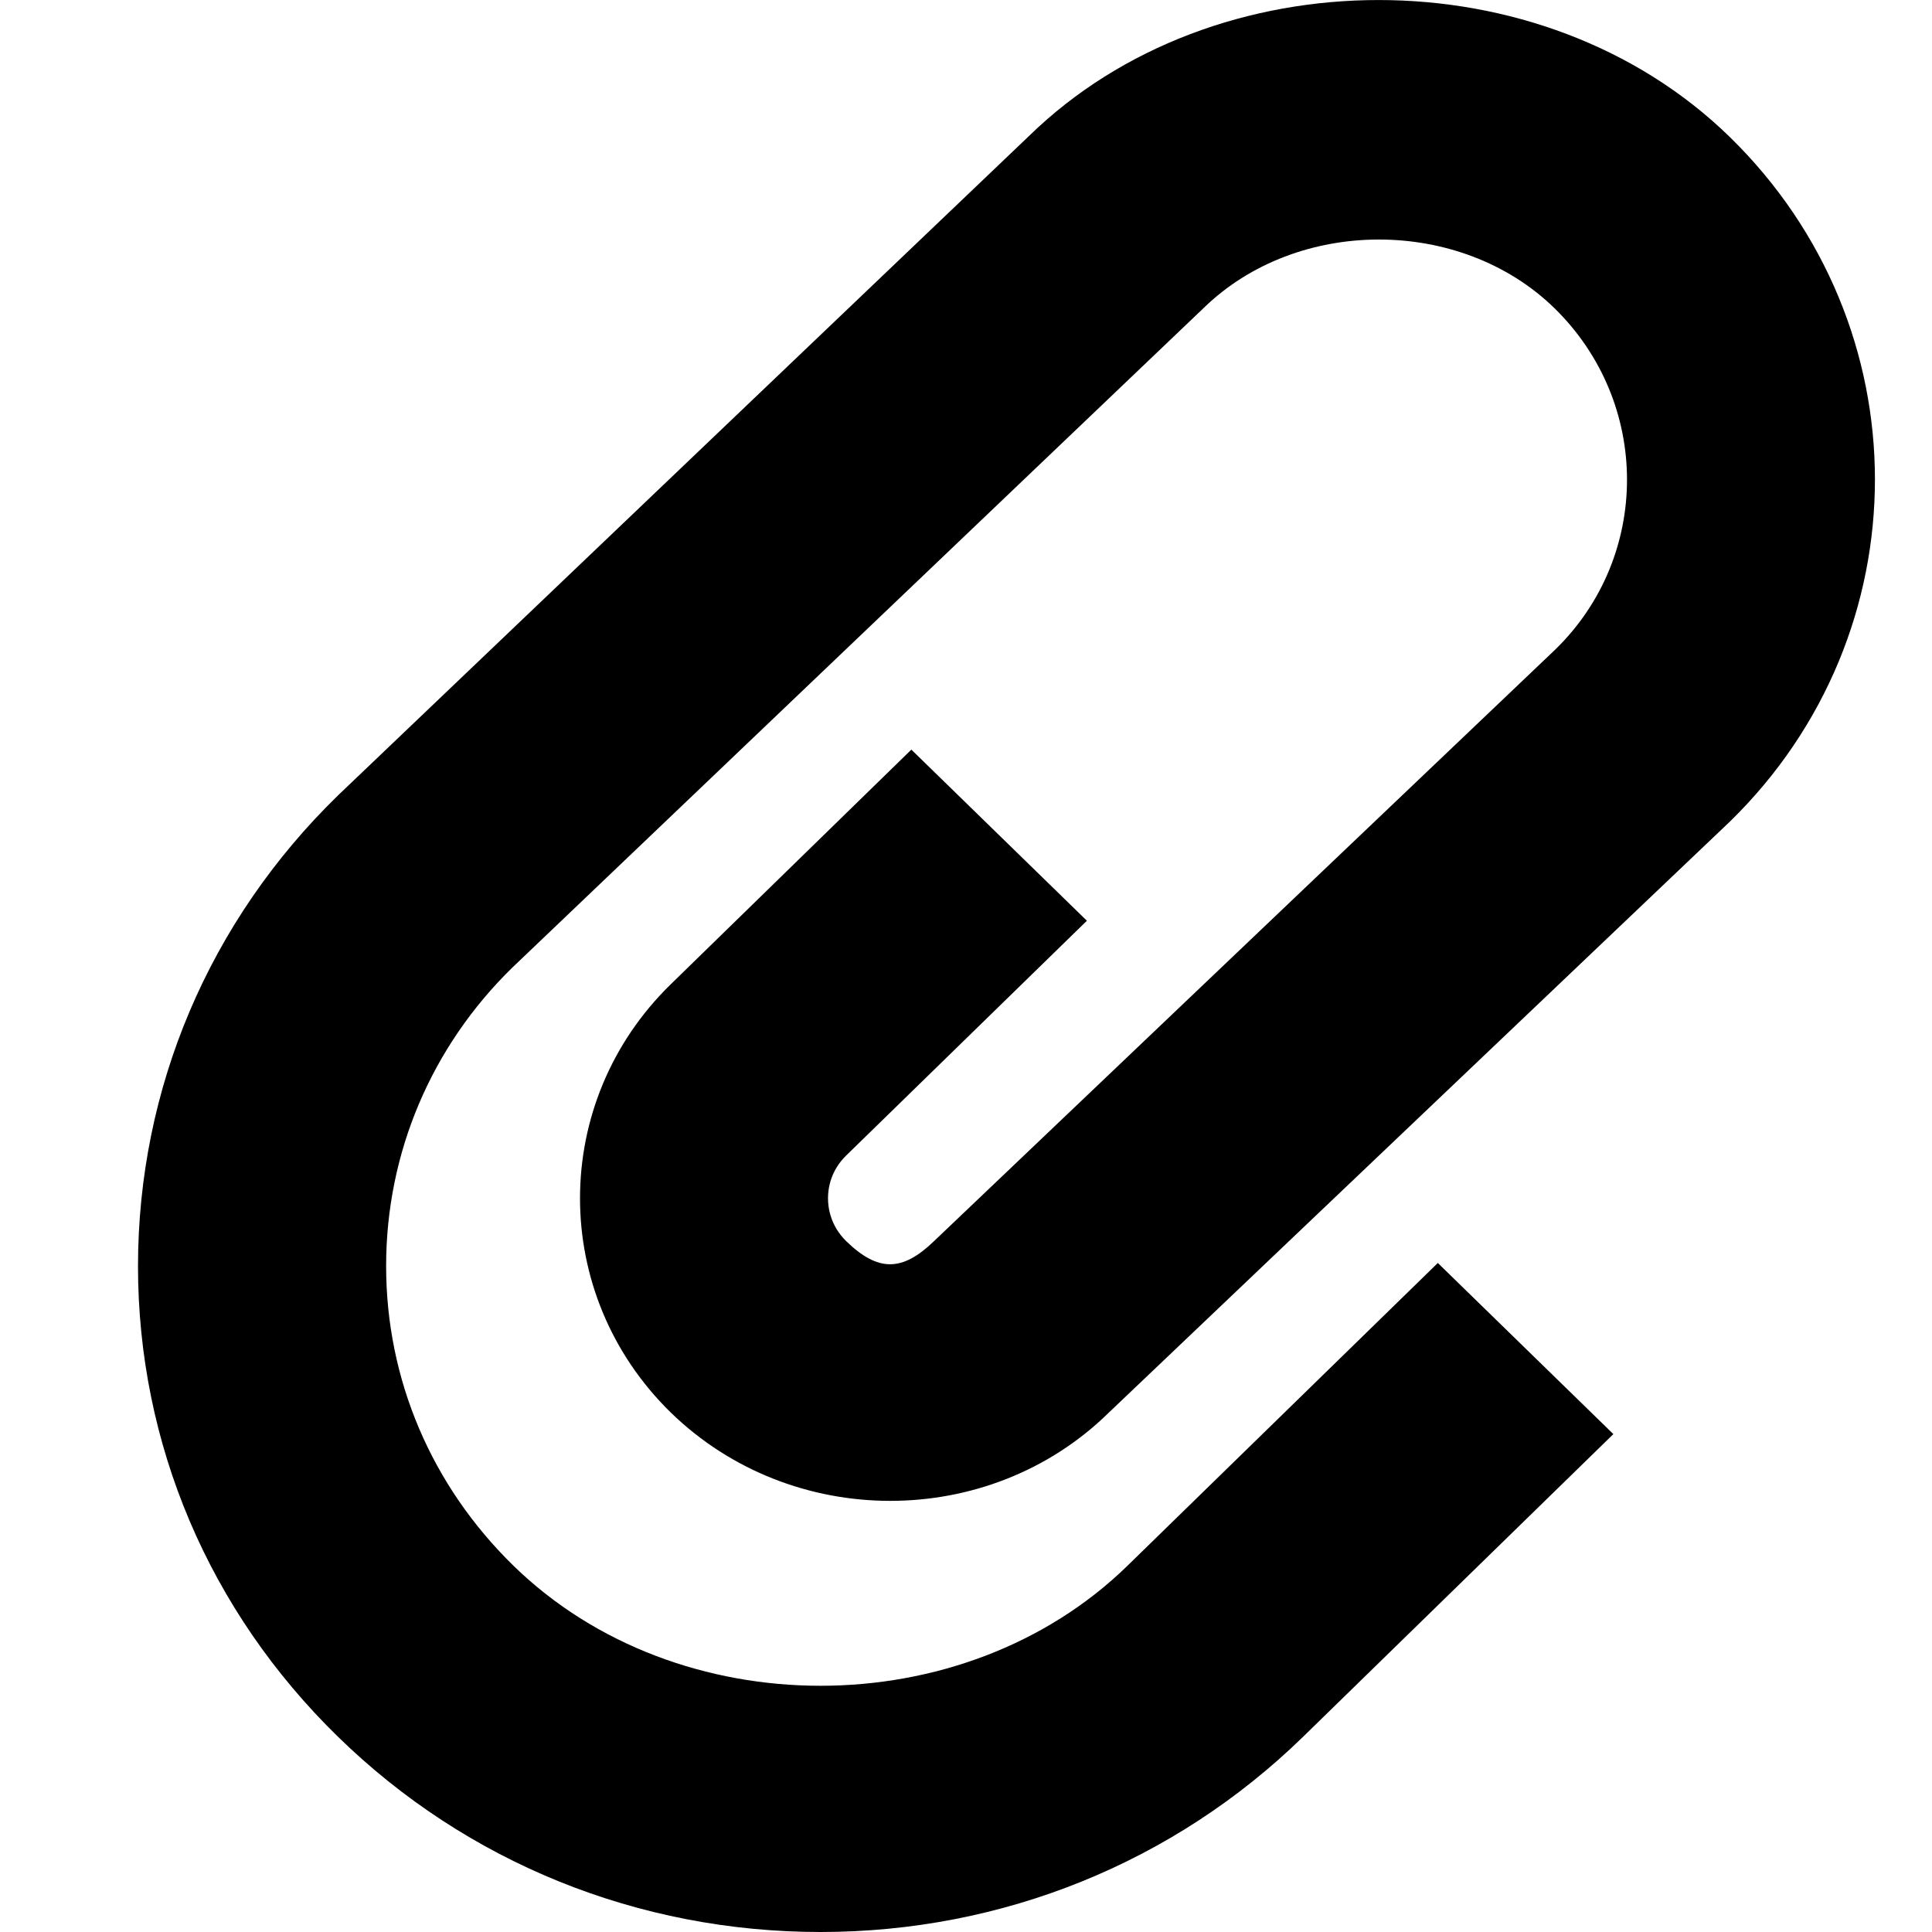
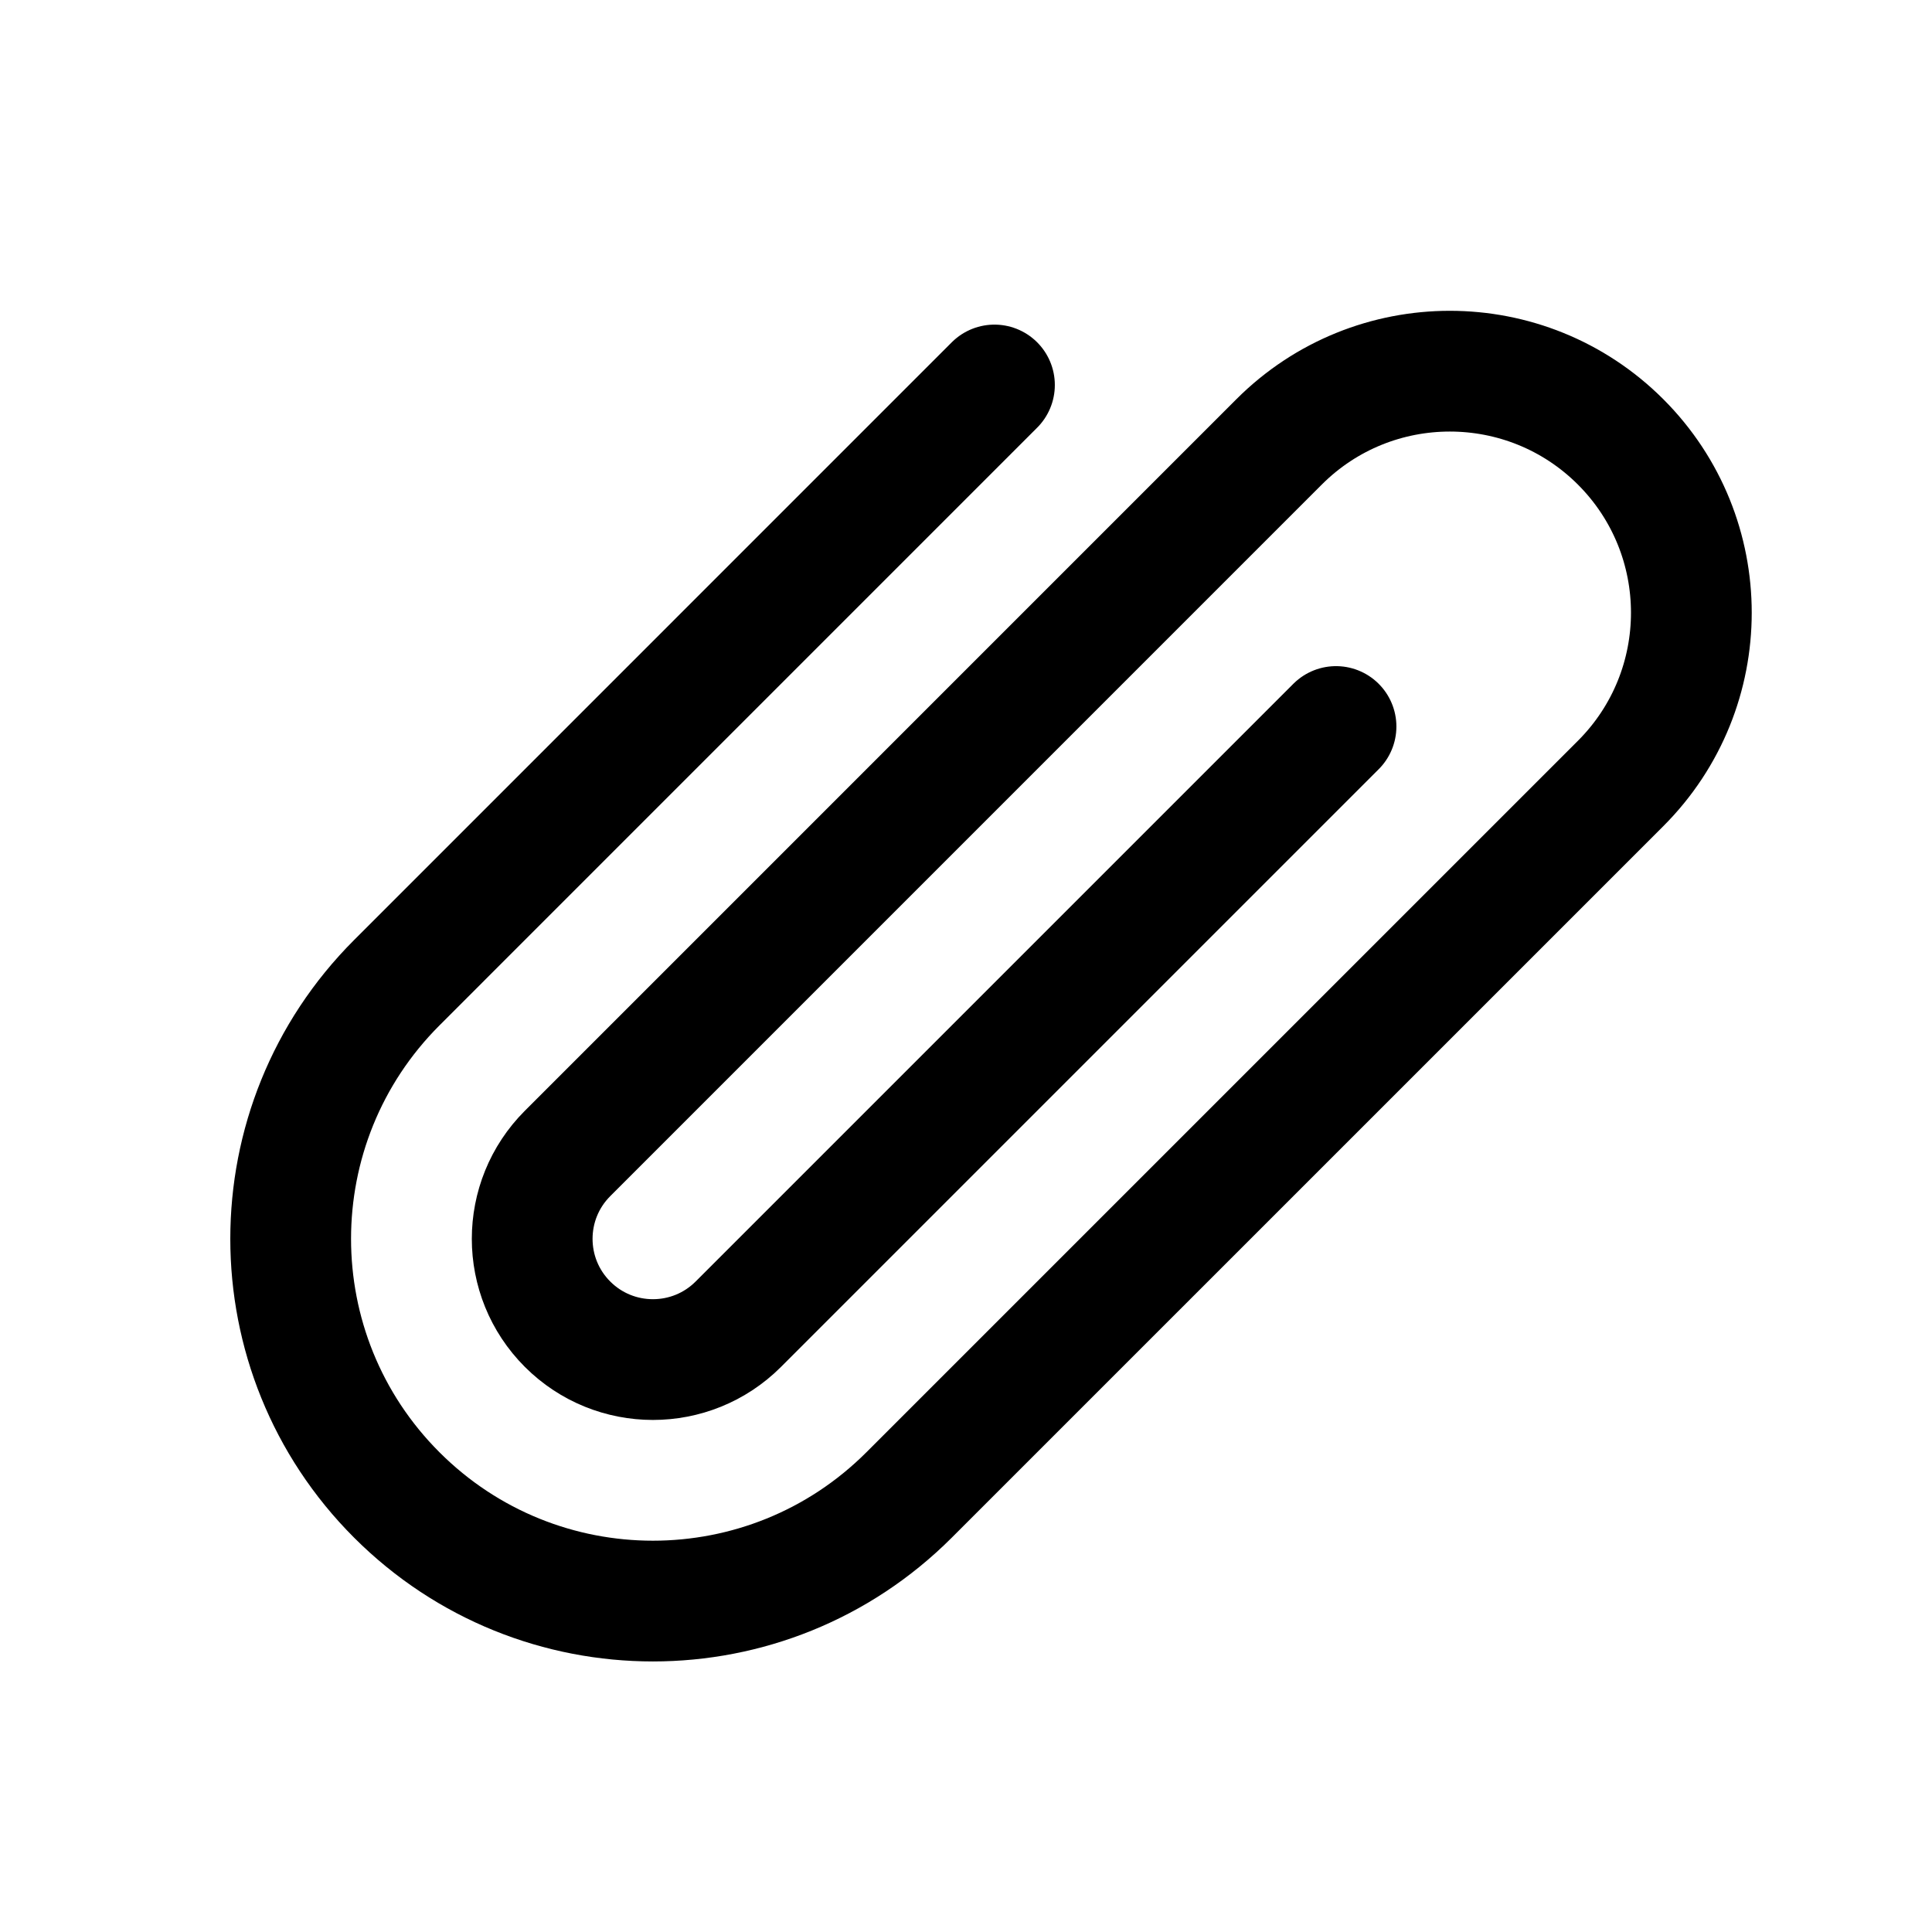
- <svg viewBox="0 0 14 14" class="typesFile">
-   <path d="M5.946,14 C4.624,14 3.382,13.496 2.449,12.585 C1.515,11.674 1,10.464 1,9.174 C1.001,7.886 1.515,6.674 2.449,5.764 L7.456,0.986 C8.801,-0.327 11.178,-0.332 12.535,0.993 C13.937,2.362 13.937,4.587 12.535,5.954 L8.03,10.241 C7.163,11.088 5.737,11.089 4.86,10.235 C3.984,9.378 3.984,7.988 4.86,7.133 L6.604,5.432 L7.876,6.672 L6.132,8.373 C6.017,8.485 6,8.615 6,8.683 C6,8.751 6.017,8.881 6.132,8.994 C6.362,9.217 6.537,9.217 6.768,8.994 L11.271,4.706 C11.964,4.03 11.964,2.918 11.264,2.233 C10.584,1.57 9.4,1.57 8.721,2.233 L3.713,7.011 C3.126,7.584 2.798,8.354 2.798,9.174 C2.798,9.995 3.126,10.765 3.72,11.345 C4.909,12.506 6.982,12.506 8.171,11.345 L10.419,9.152 L11.691,10.392 L9.443,12.585 C8.508,13.496 7.266,14 5.946,14 Z" />
+ <svg xmlns="http://www.w3.org/2000/svg" width="24" height="24" viewBox="0 0 48 48" fill="none">
+   <path d="M24.707 9.565L9.858 24.415C6.343 27.929 6.343 33.628 9.858 37.142V37.142C13.373 40.657 19.071 40.657 22.586 37.142L40.264 19.465C42.607 17.122 42.607 13.323 40.264 10.979V10.979C37.92 8.636 34.121 8.636 31.778 10.979L14.101 28.657C12.929 29.829 12.929 31.728 14.101 32.9V32.9C15.272 34.071 17.172 34.071 18.343 32.9L33.193 18.05" stroke="currentColor" stroke-width="3" stroke-linecap="round" stroke-linejoin="round" />
</svg>
